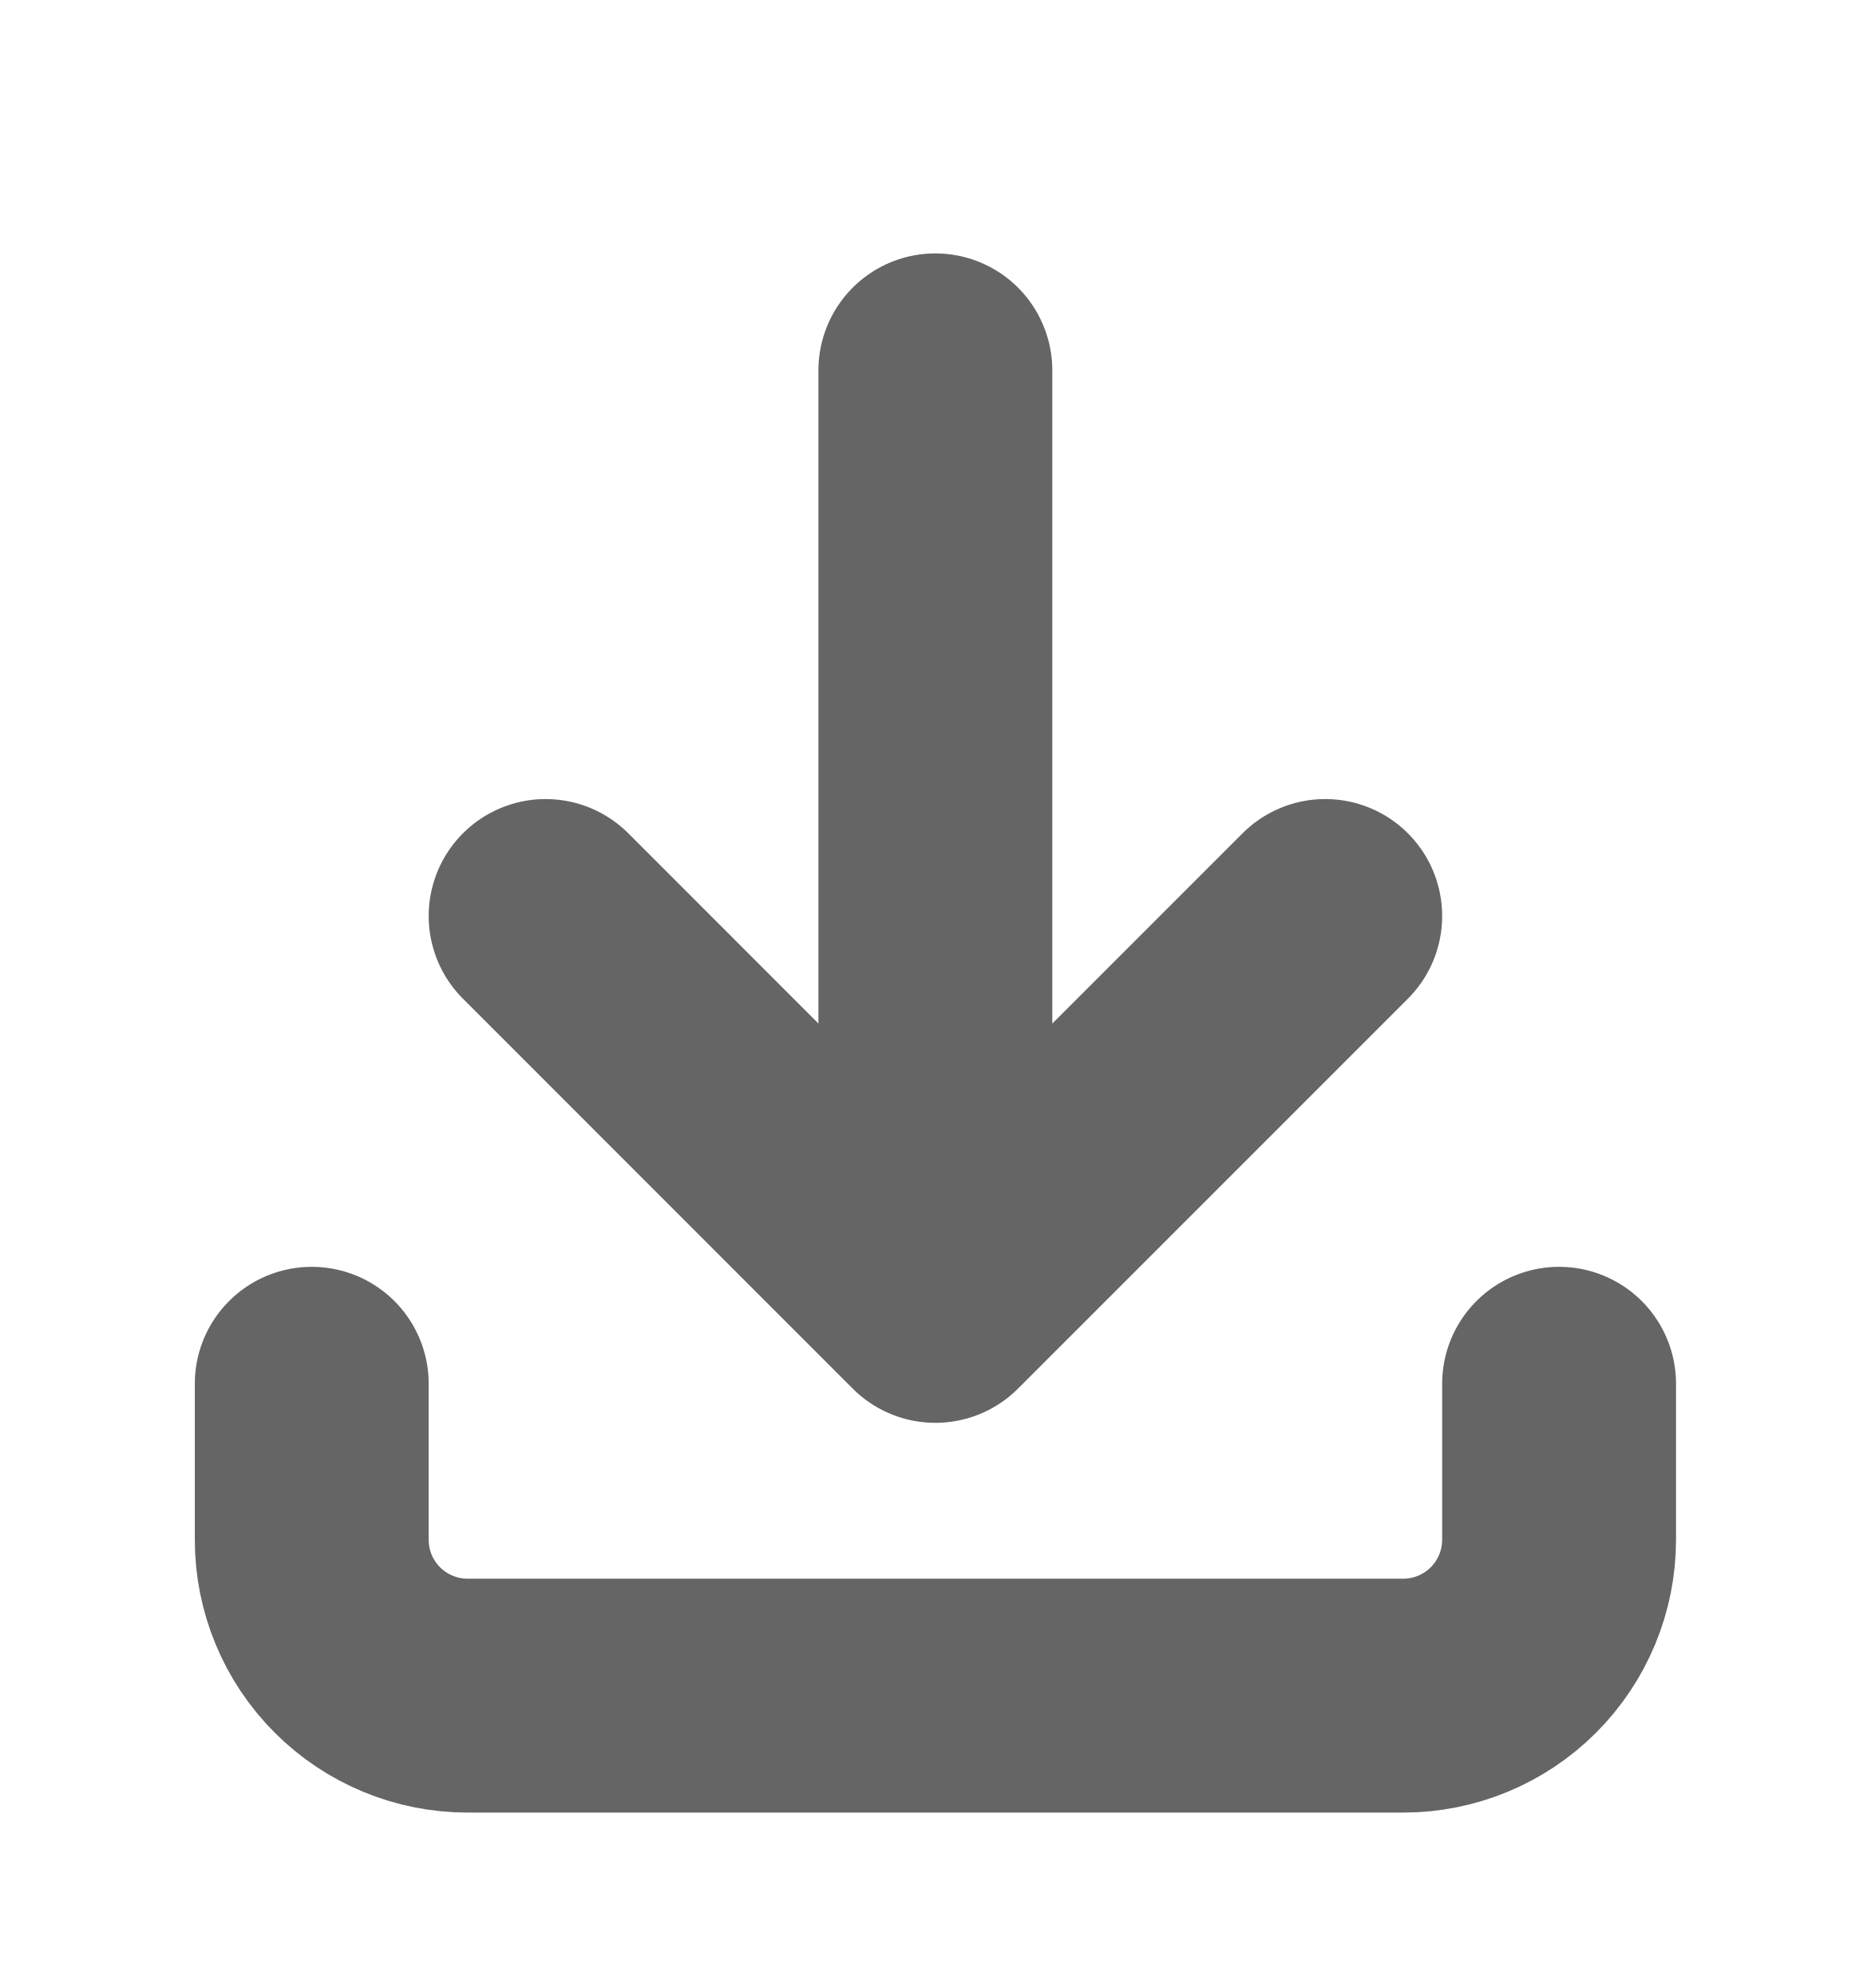
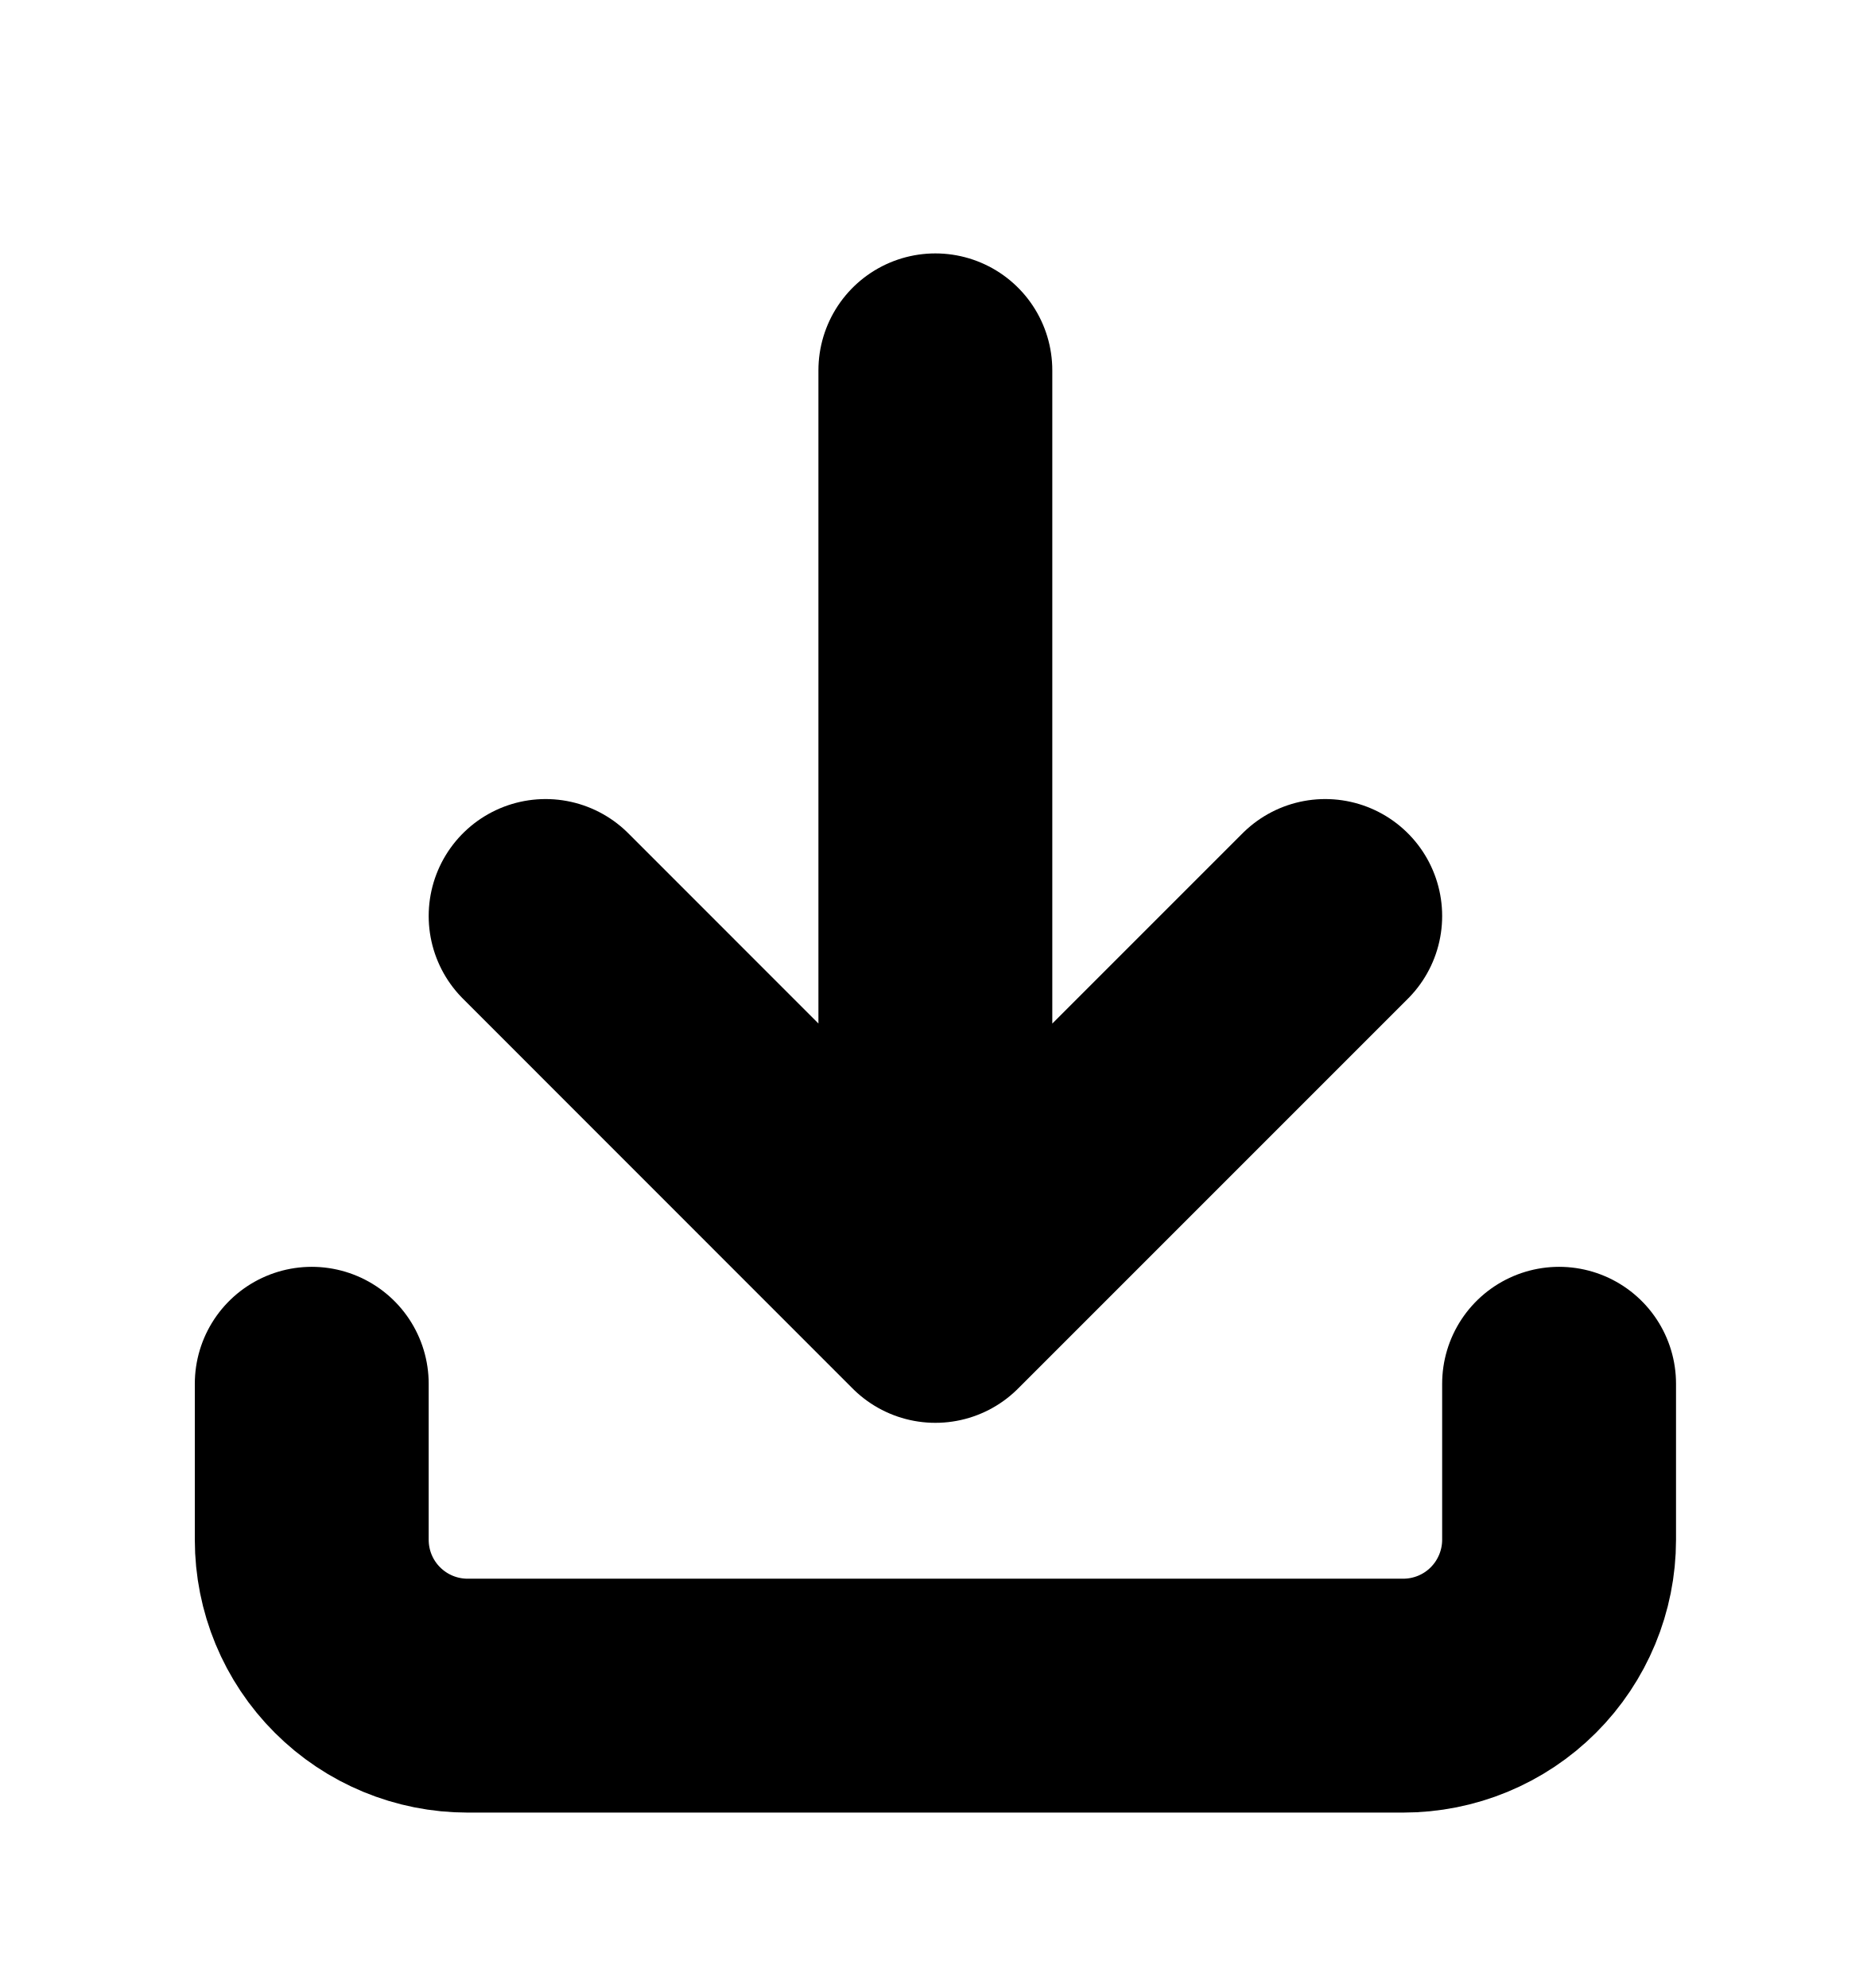
- <svg xmlns="http://www.w3.org/2000/svg" width="16" height="17" viewBox="0 0 16 17" fill="none">
-   <path d="M2.666 11.833V13.167C2.666 13.52 2.806 13.86 3.057 14.11C3.307 14.36 3.646 14.5 3.999 14.5H11.999C12.353 14.5 12.692 14.36 12.942 14.11C13.192 13.86 13.333 13.52 13.333 13.167V11.833M4.666 7.833L7.999 11.167M7.999 11.167L11.333 7.833M7.999 11.167V3.167" stroke="#656565" stroke-width="2" stroke-linecap="round" stroke-linejoin="round" />
+ <svg xmlns="http://www.w3.org/2000/svg" width="16" height="17" viewBox="0 0 16 17" fill="none" stroke="currentColor">
+   <path d="M2.666 11.833V13.167C2.666 13.52 2.806 13.86 3.057 14.11C3.307 14.36 3.646 14.5 3.999 14.5H11.999C12.353 14.5 12.692 14.36 12.942 14.11C13.192 13.86 13.333 13.52 13.333 13.167V11.833M4.666 7.833L7.999 11.167M7.999 11.167L11.333 7.833M7.999 11.167V3.167" stroke-width="2" stroke-linecap="round" stroke-linejoin="round" />
</svg>
